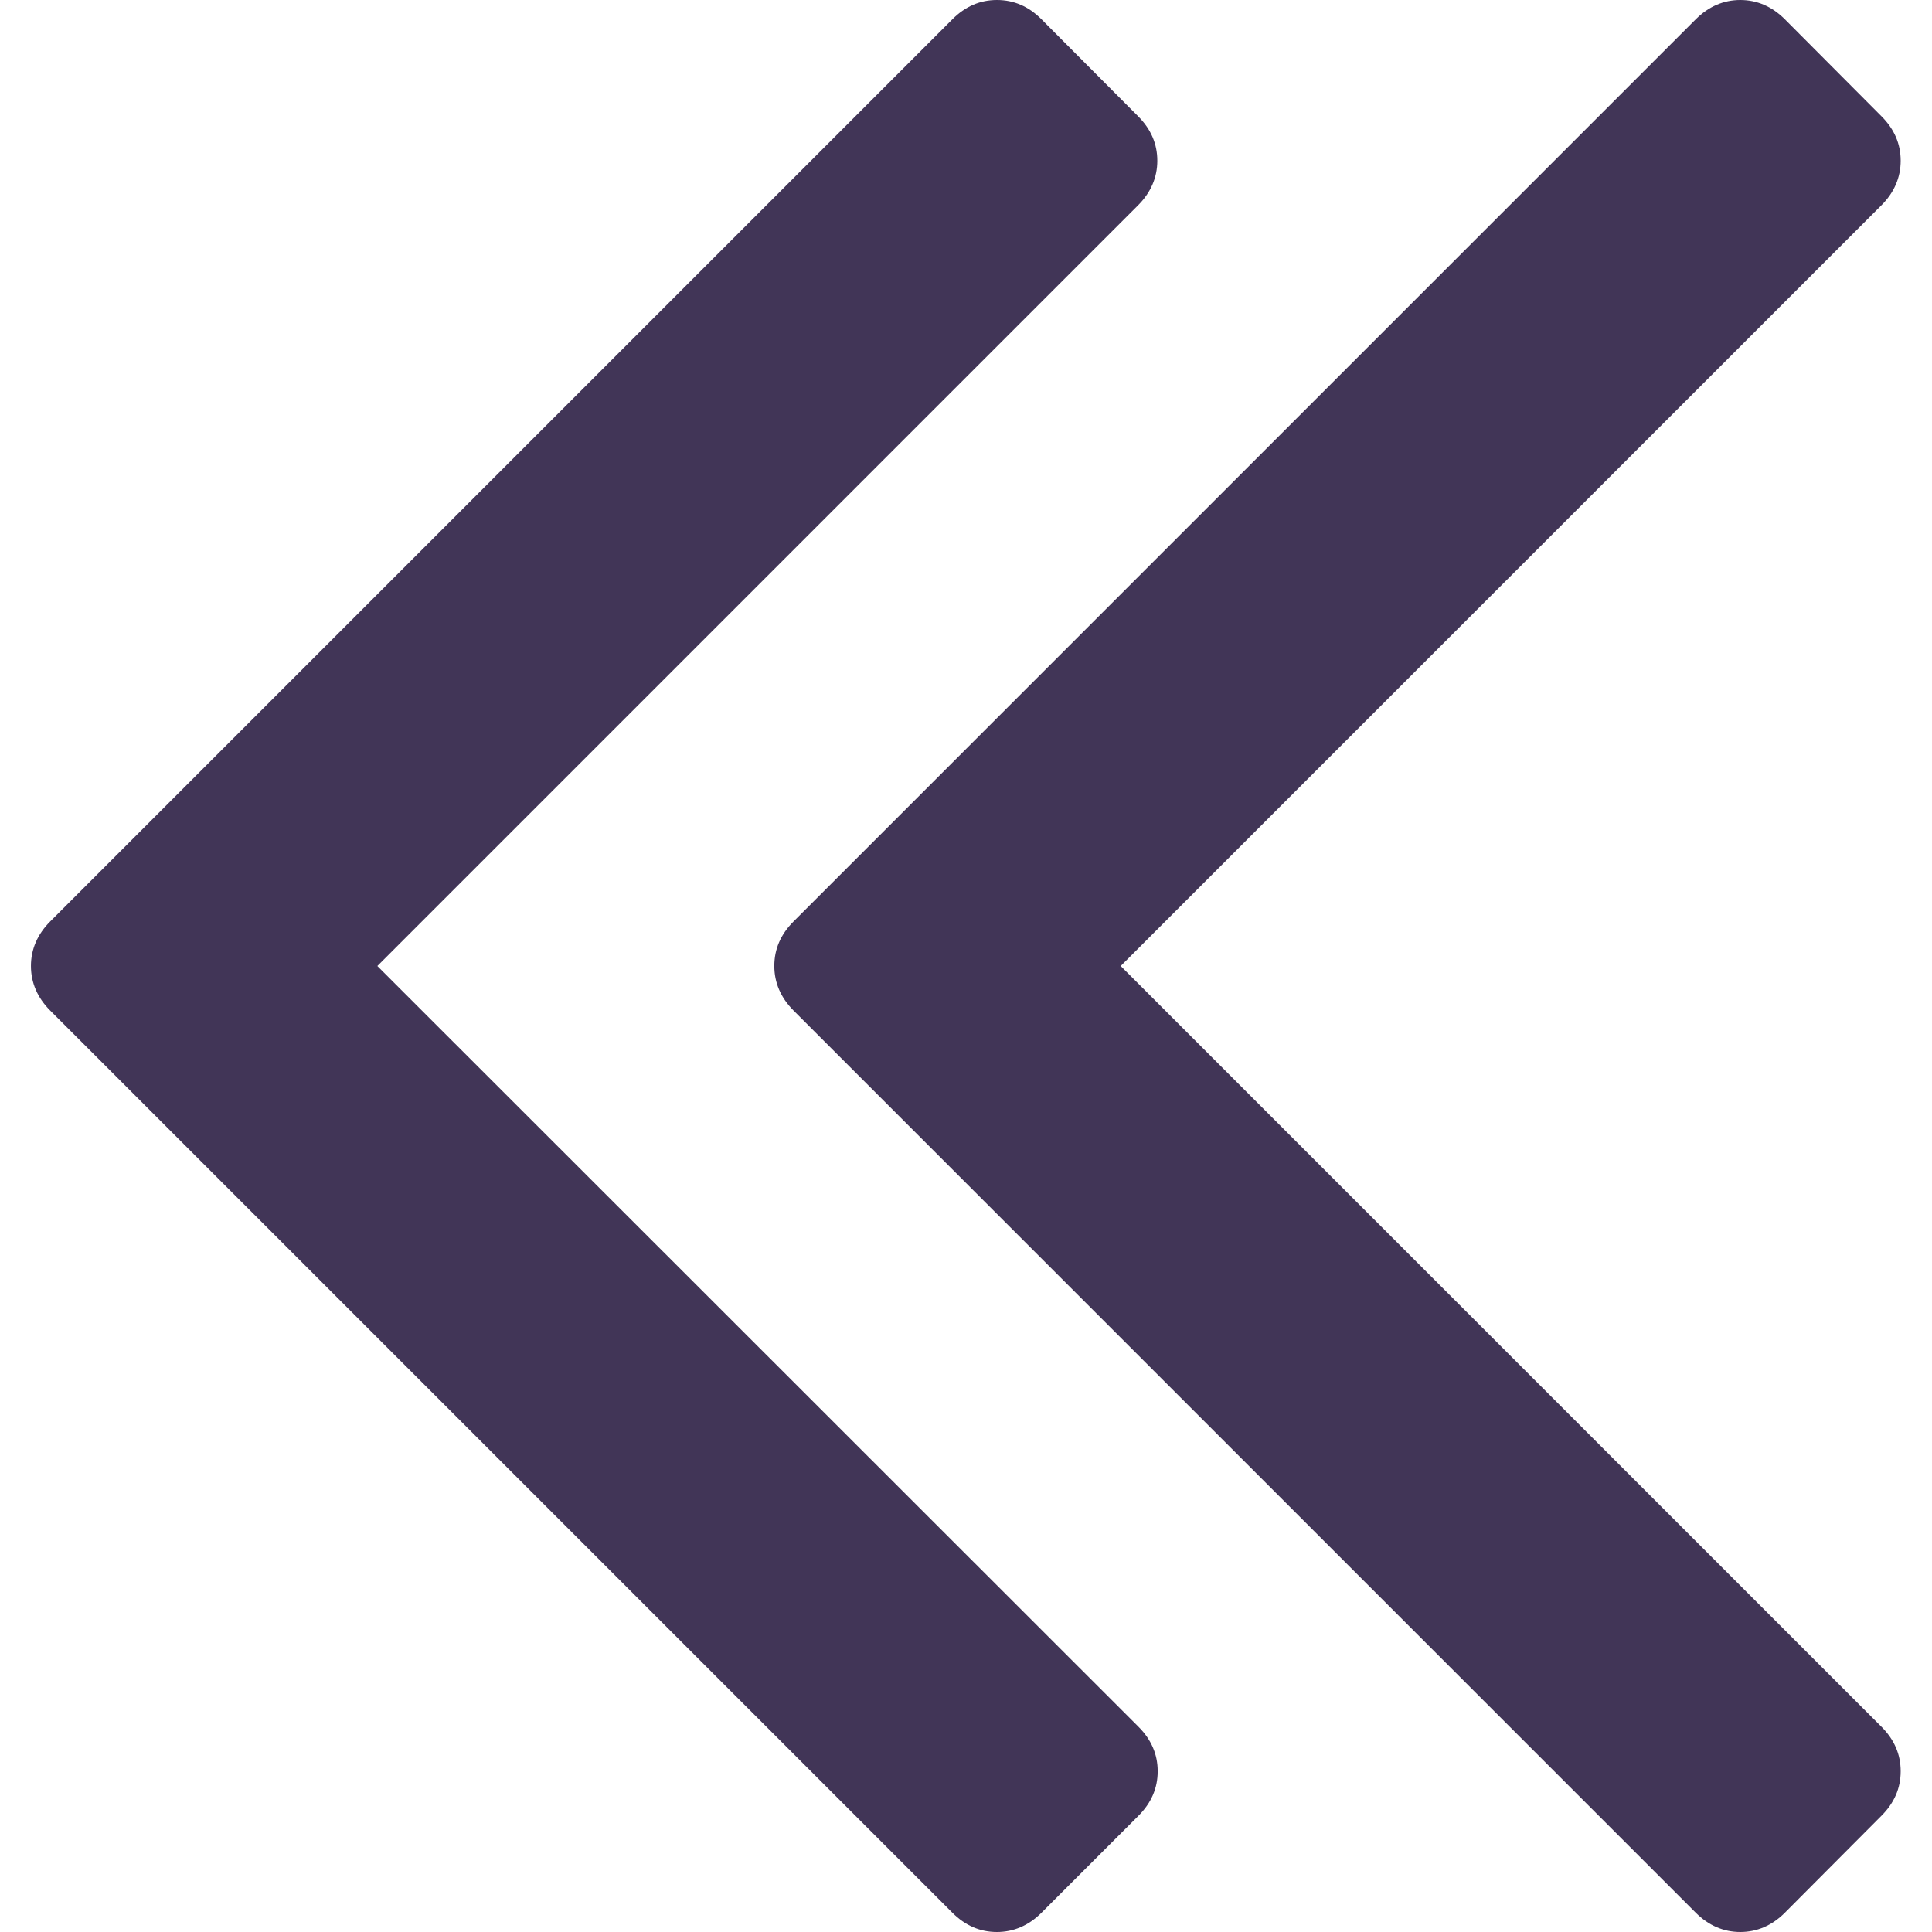
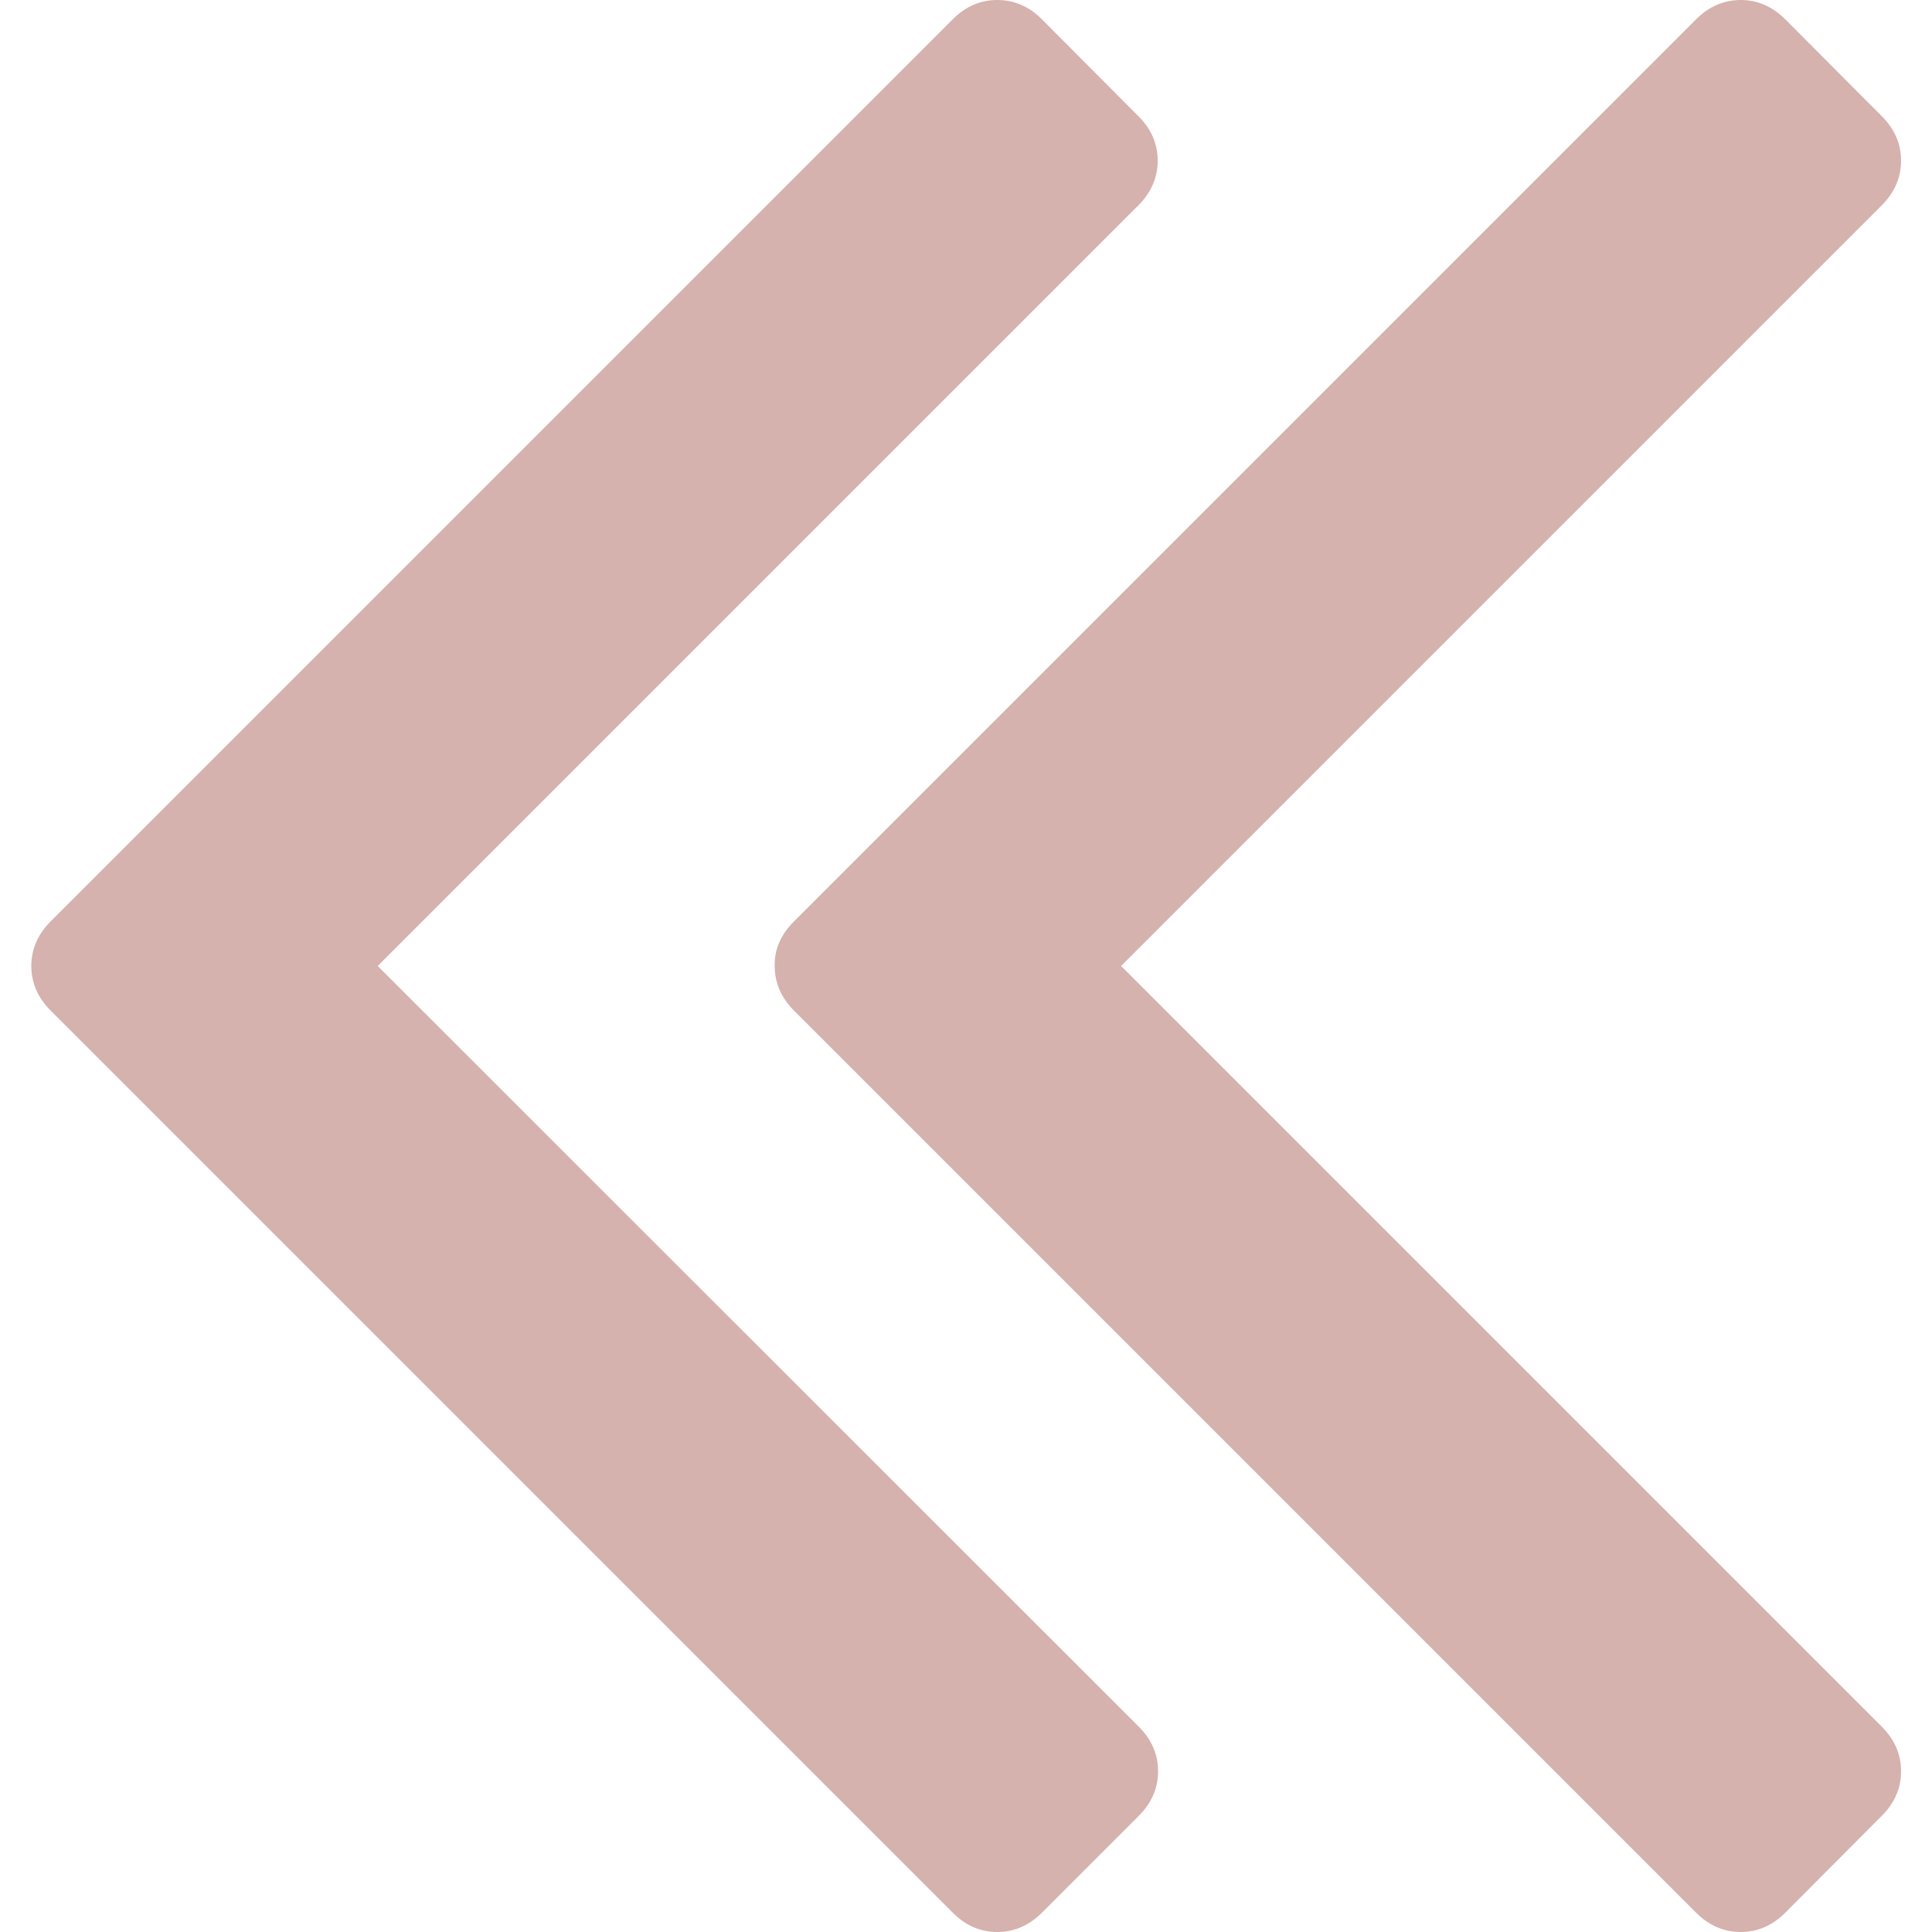
<svg xmlns="http://www.w3.org/2000/svg" id="Layer_1" viewBox="156 -156 512 512">
  <style>
-     .st0{fill:#413557}
+     .st0{fill:#D5B2AD}
  </style>
-   <path class="st0" d="M169.3 111.8l239.1 239.1c3.4 3.4 7.3 5.1 11.8 5.1 4.4 0 8.4-1.7 11.8-5.1l25.7-25.7c3.4-3.4 5.1-7.3 5.1-11.8s-1.7-8.4-5.1-11.8L256 100l201.6-201.6c3.4-3.4 5.1-7.4 5.1-11.8 0-4.5-1.7-8.4-5.1-11.8L432-150.9c-3.4-3.4-7.3-5.1-11.8-5.1-4.5 0-8.4 1.7-11.8 5.1L169.3 88.2c-3.4 3.4-5.1 7.4-5.1 11.8s1.7 8.4 5.1 11.8z" />
-   <path class="st0" d="M361.2 100c0 4.4 1.7 8.4 5.1 11.8l239.1 239.1c3.4 3.4 7.4 5.1 11.8 5.1s8.4-1.7 11.8-5.1l25.6-25.7c3.4-3.4 5.1-7.3 5.1-11.8 0-4.5-1.7-8.4-5.1-11.8L453 100l201.6-201.6c3.4-3.4 5.1-7.4 5.1-11.8 0-4.5-1.7-8.4-5.1-11.8L629-150.9c-3.4-3.4-7.4-5.1-11.8-5.1s-8.4 1.7-11.8 5.1L366.3 88.2c-3.4 3.4-5.1 7.3-5.1 11.8z" />
+   <path class="st0" d="M169.4 111.8l239.1 239.1c3.4 3.4 7.3 5.1 11.8 5.1 4.4 0 8.4-1.7 11.8-5.1l25.7-25.7c3.4-3.4 5.1-7.3 5.1-11.8s-1.7-8.4-5.1-11.8L256.1 100l201.6-201.6c3.4-3.4 5.1-7.4 5.1-11.8 0-4.5-1.7-8.4-5.1-11.8l-25.6-25.7c-3.4-3.4-7.3-5.1-11.8-5.1s-8.4 1.7-11.8 5.1L169.4 88.2c-3.4 3.4-5.1 7.4-5.1 11.8s1.7 8.4 5.1 11.8z" />
+   <path class="st0" d="M361.3 100c0 4.4 1.7 8.4 5.1 11.8l239.1 239.1c3.4 3.4 7.4 5.1 11.8 5.1s8.4-1.7 11.8-5.1l25.6-25.7c3.4-3.4 5.1-7.3 5.1-11.8s-1.7-8.4-5.1-11.8L453.1 100l201.6-201.6c3.4-3.4 5.1-7.4 5.1-11.8 0-4.5-1.7-8.4-5.1-11.8l-25.6-25.7c-3.4-3.4-7.4-5.1-11.8-5.1s-8.4 1.7-11.8 5.1L366.4 88.2c-3.4 3.4-5.2 7.3-5.1 11.8z" />
</svg>
